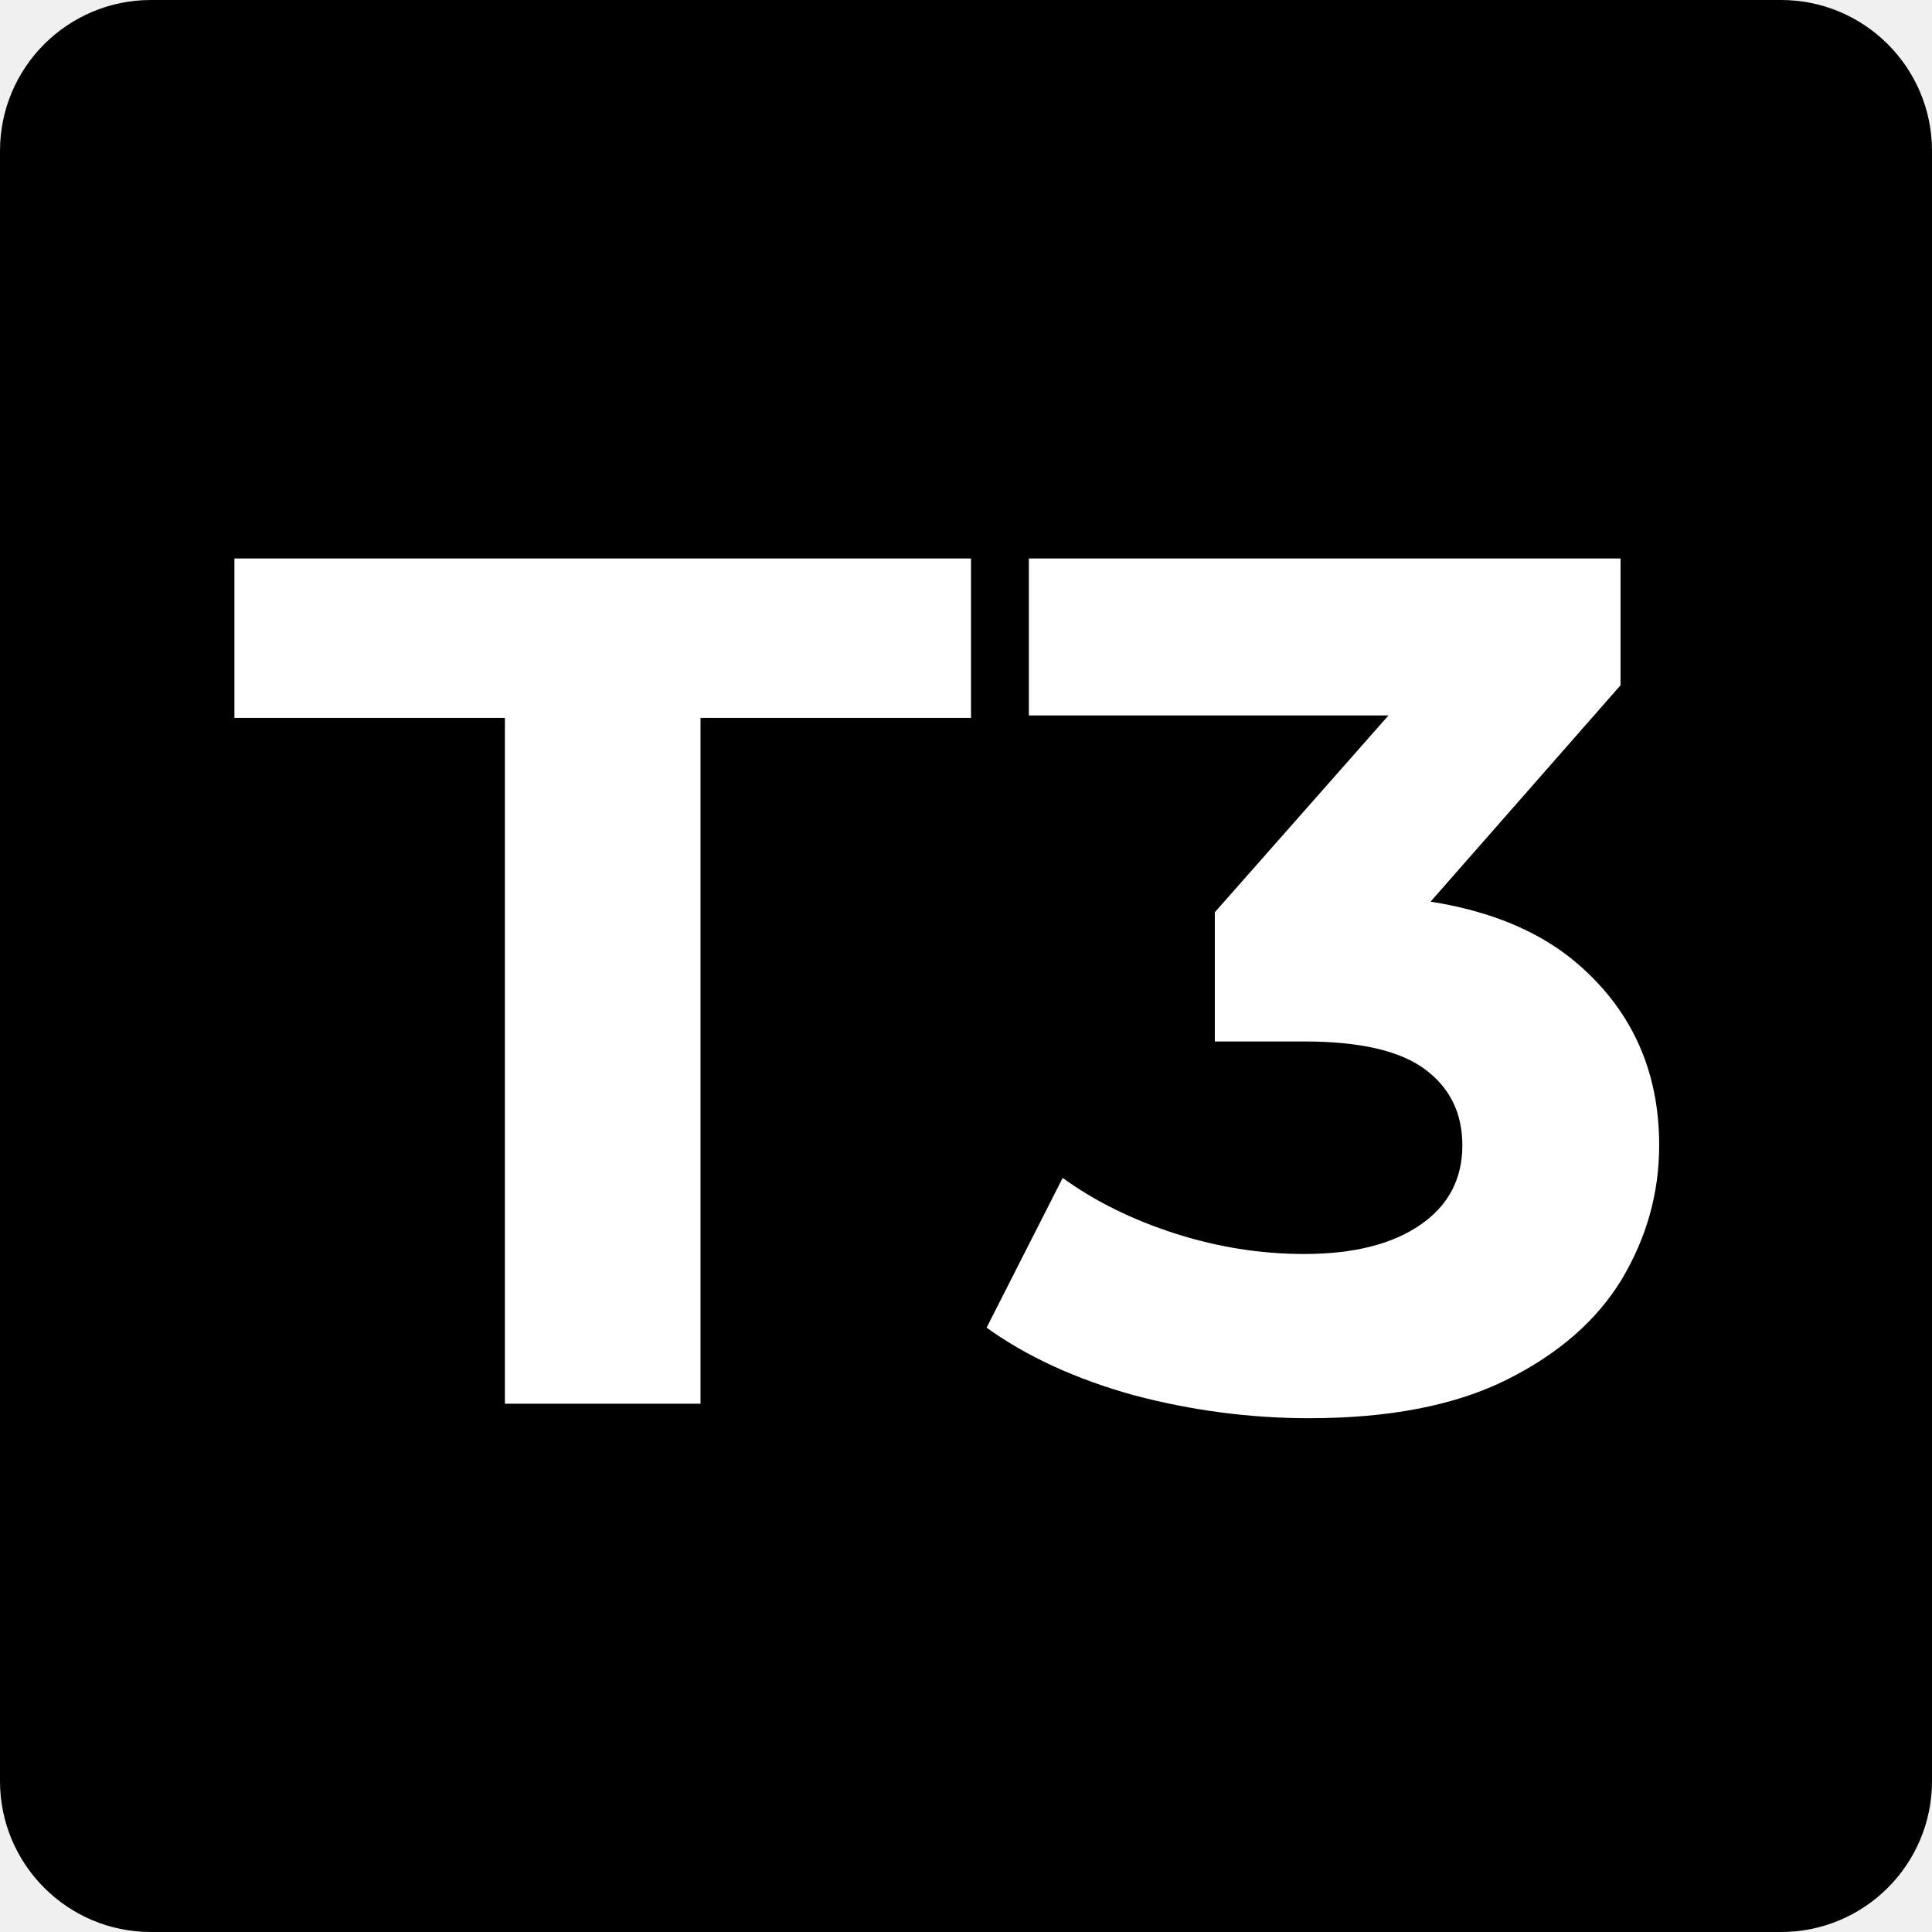
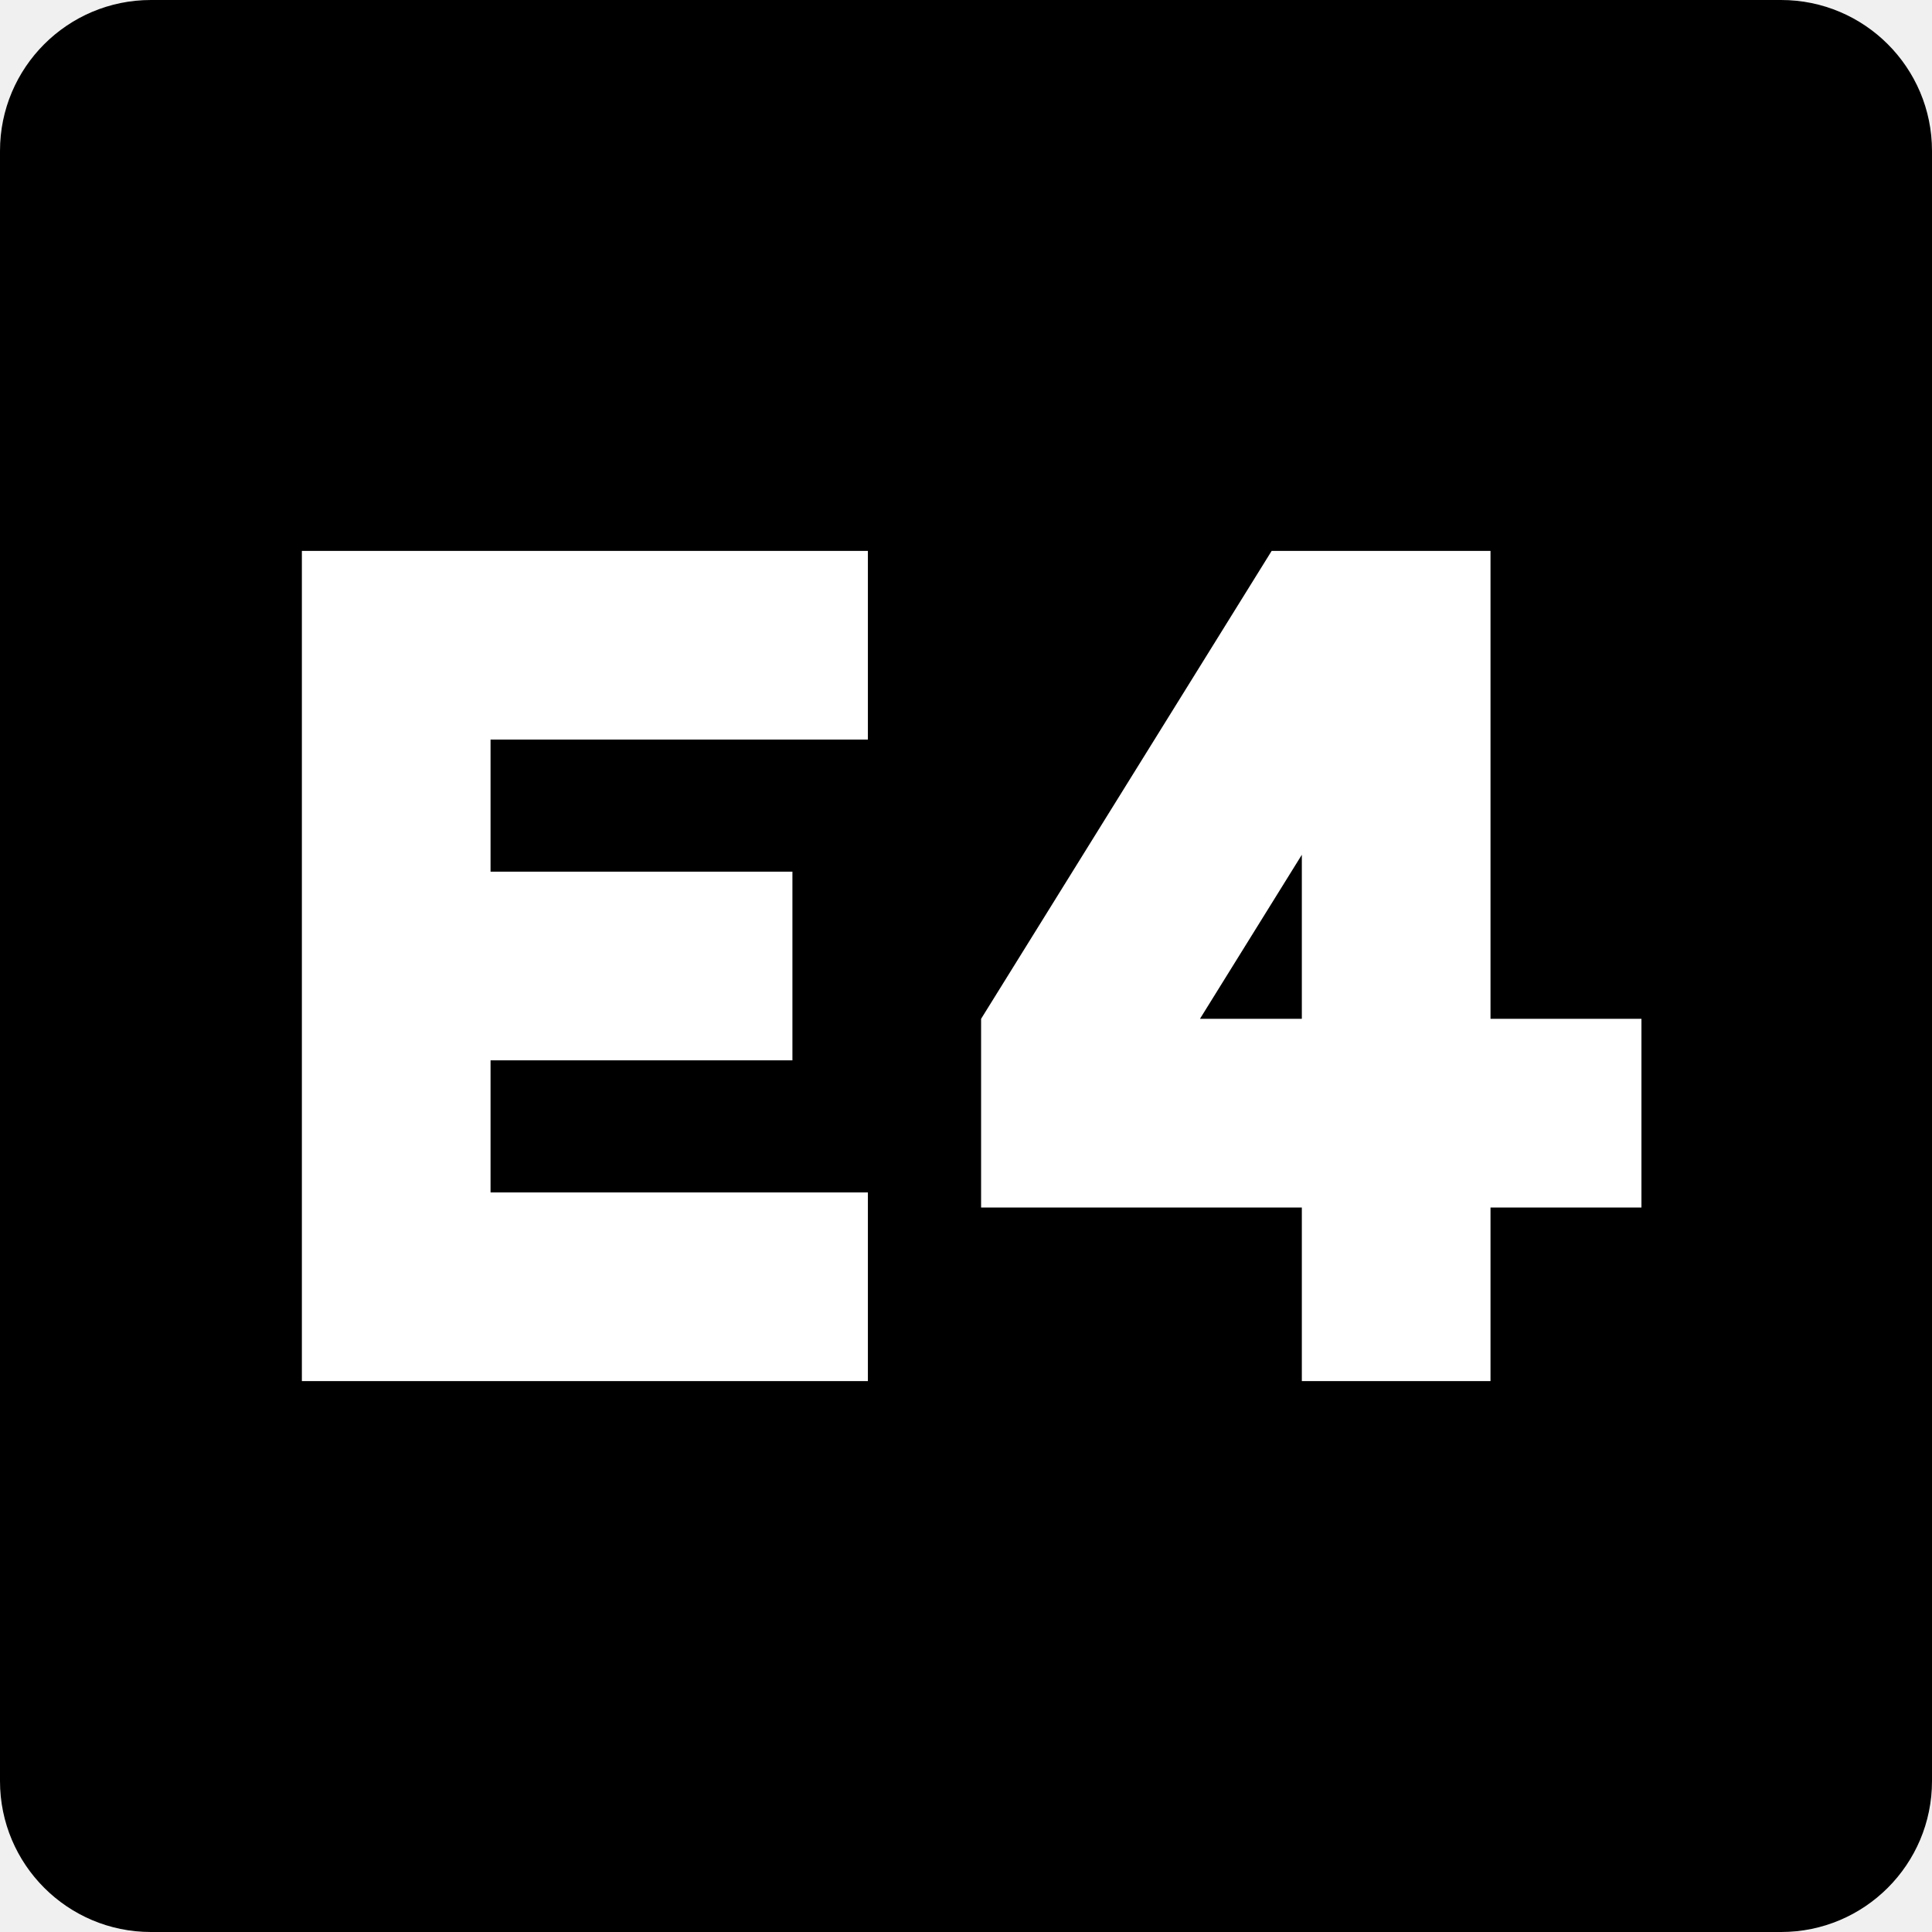
<svg xmlns="http://www.w3.org/2000/svg" width="128" height="128" viewBox="0 0 128 128" fill="none">
  <path d="M0 10C0 4.477 4.477 0 10 0H118C123.523 0 128 4.477 128 10V118C128 123.523 123.523 128 118 128H10C4.477 128 0 123.523 0 118V10Z" fill="black" />
-   <path d="M33.451 93V47.56H15.531V37H64.331V47.56H46.411V93H33.451ZM86.725 93.96C82.832 93.96 78.965 93.453 75.125 92.44C71.285 91.373 68.032 89.88 65.365 87.96L70.405 78.04C72.539 79.587 75.019 80.813 77.845 81.72C80.672 82.627 83.525 83.08 86.405 83.08C89.659 83.08 92.219 82.44 94.085 81.16C95.952 79.88 96.885 78.12 96.885 75.88C96.885 73.747 96.059 72.067 94.405 70.84C92.752 69.613 90.085 69 86.405 69H80.485V60.44L96.085 42.76L97.525 47.4H68.165V37H107.365V45.4L91.845 63.08L85.285 59.32H89.045C95.925 59.32 101.125 60.867 104.645 63.96C108.165 67.053 109.925 71.027 109.925 75.88C109.925 79.027 109.099 81.987 107.445 84.76C105.792 87.48 103.259 89.693 99.845 91.4C96.432 93.107 92.059 93.96 86.725 93.96Z" fill="white" />
+   <path d="M20 36.5h12.5v55h-12.5zM20 36.5h37.5v12.5h-37.5zM20 57.75h32.5v12.5h-32.5zM20 79h37.5v12.5h-37.5zM86.25 36.5h12.5v55h-12.5zM65 67.5h43.75v12.5h-43.75zM84.25 36.5L98.75 36.5L79.5 67.5L65 67.5z" fill="white" />
</svg>
